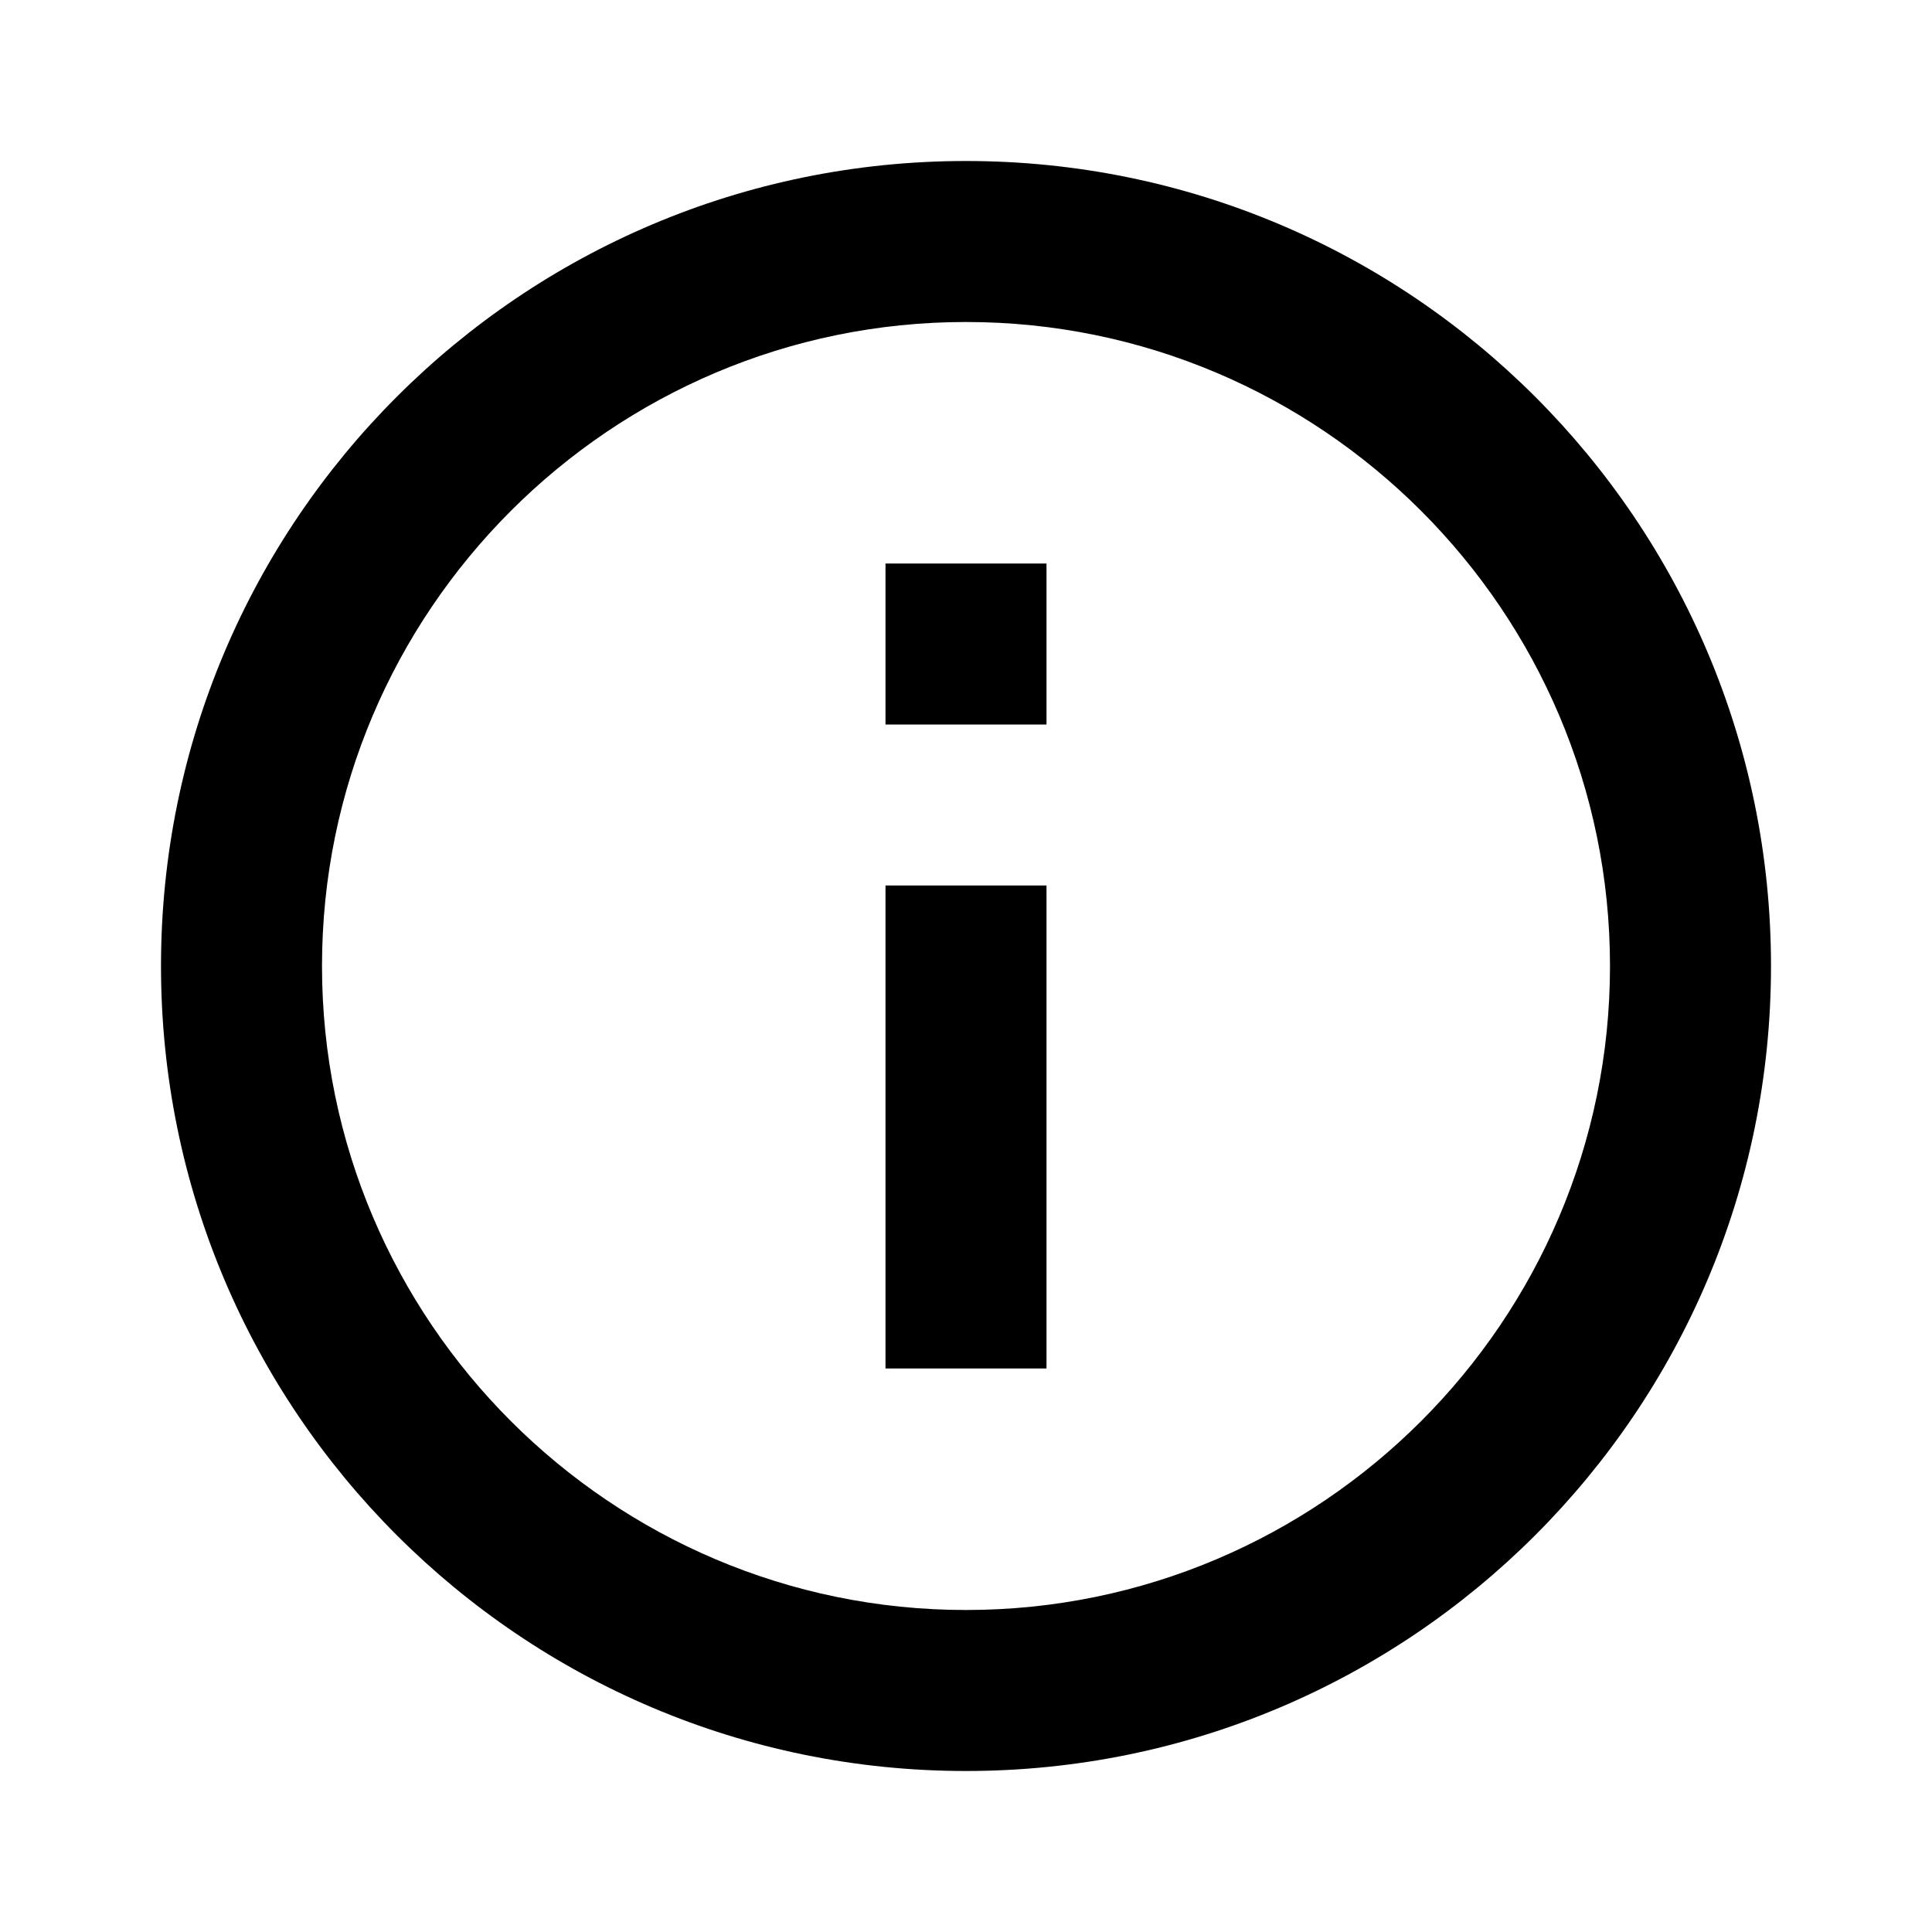
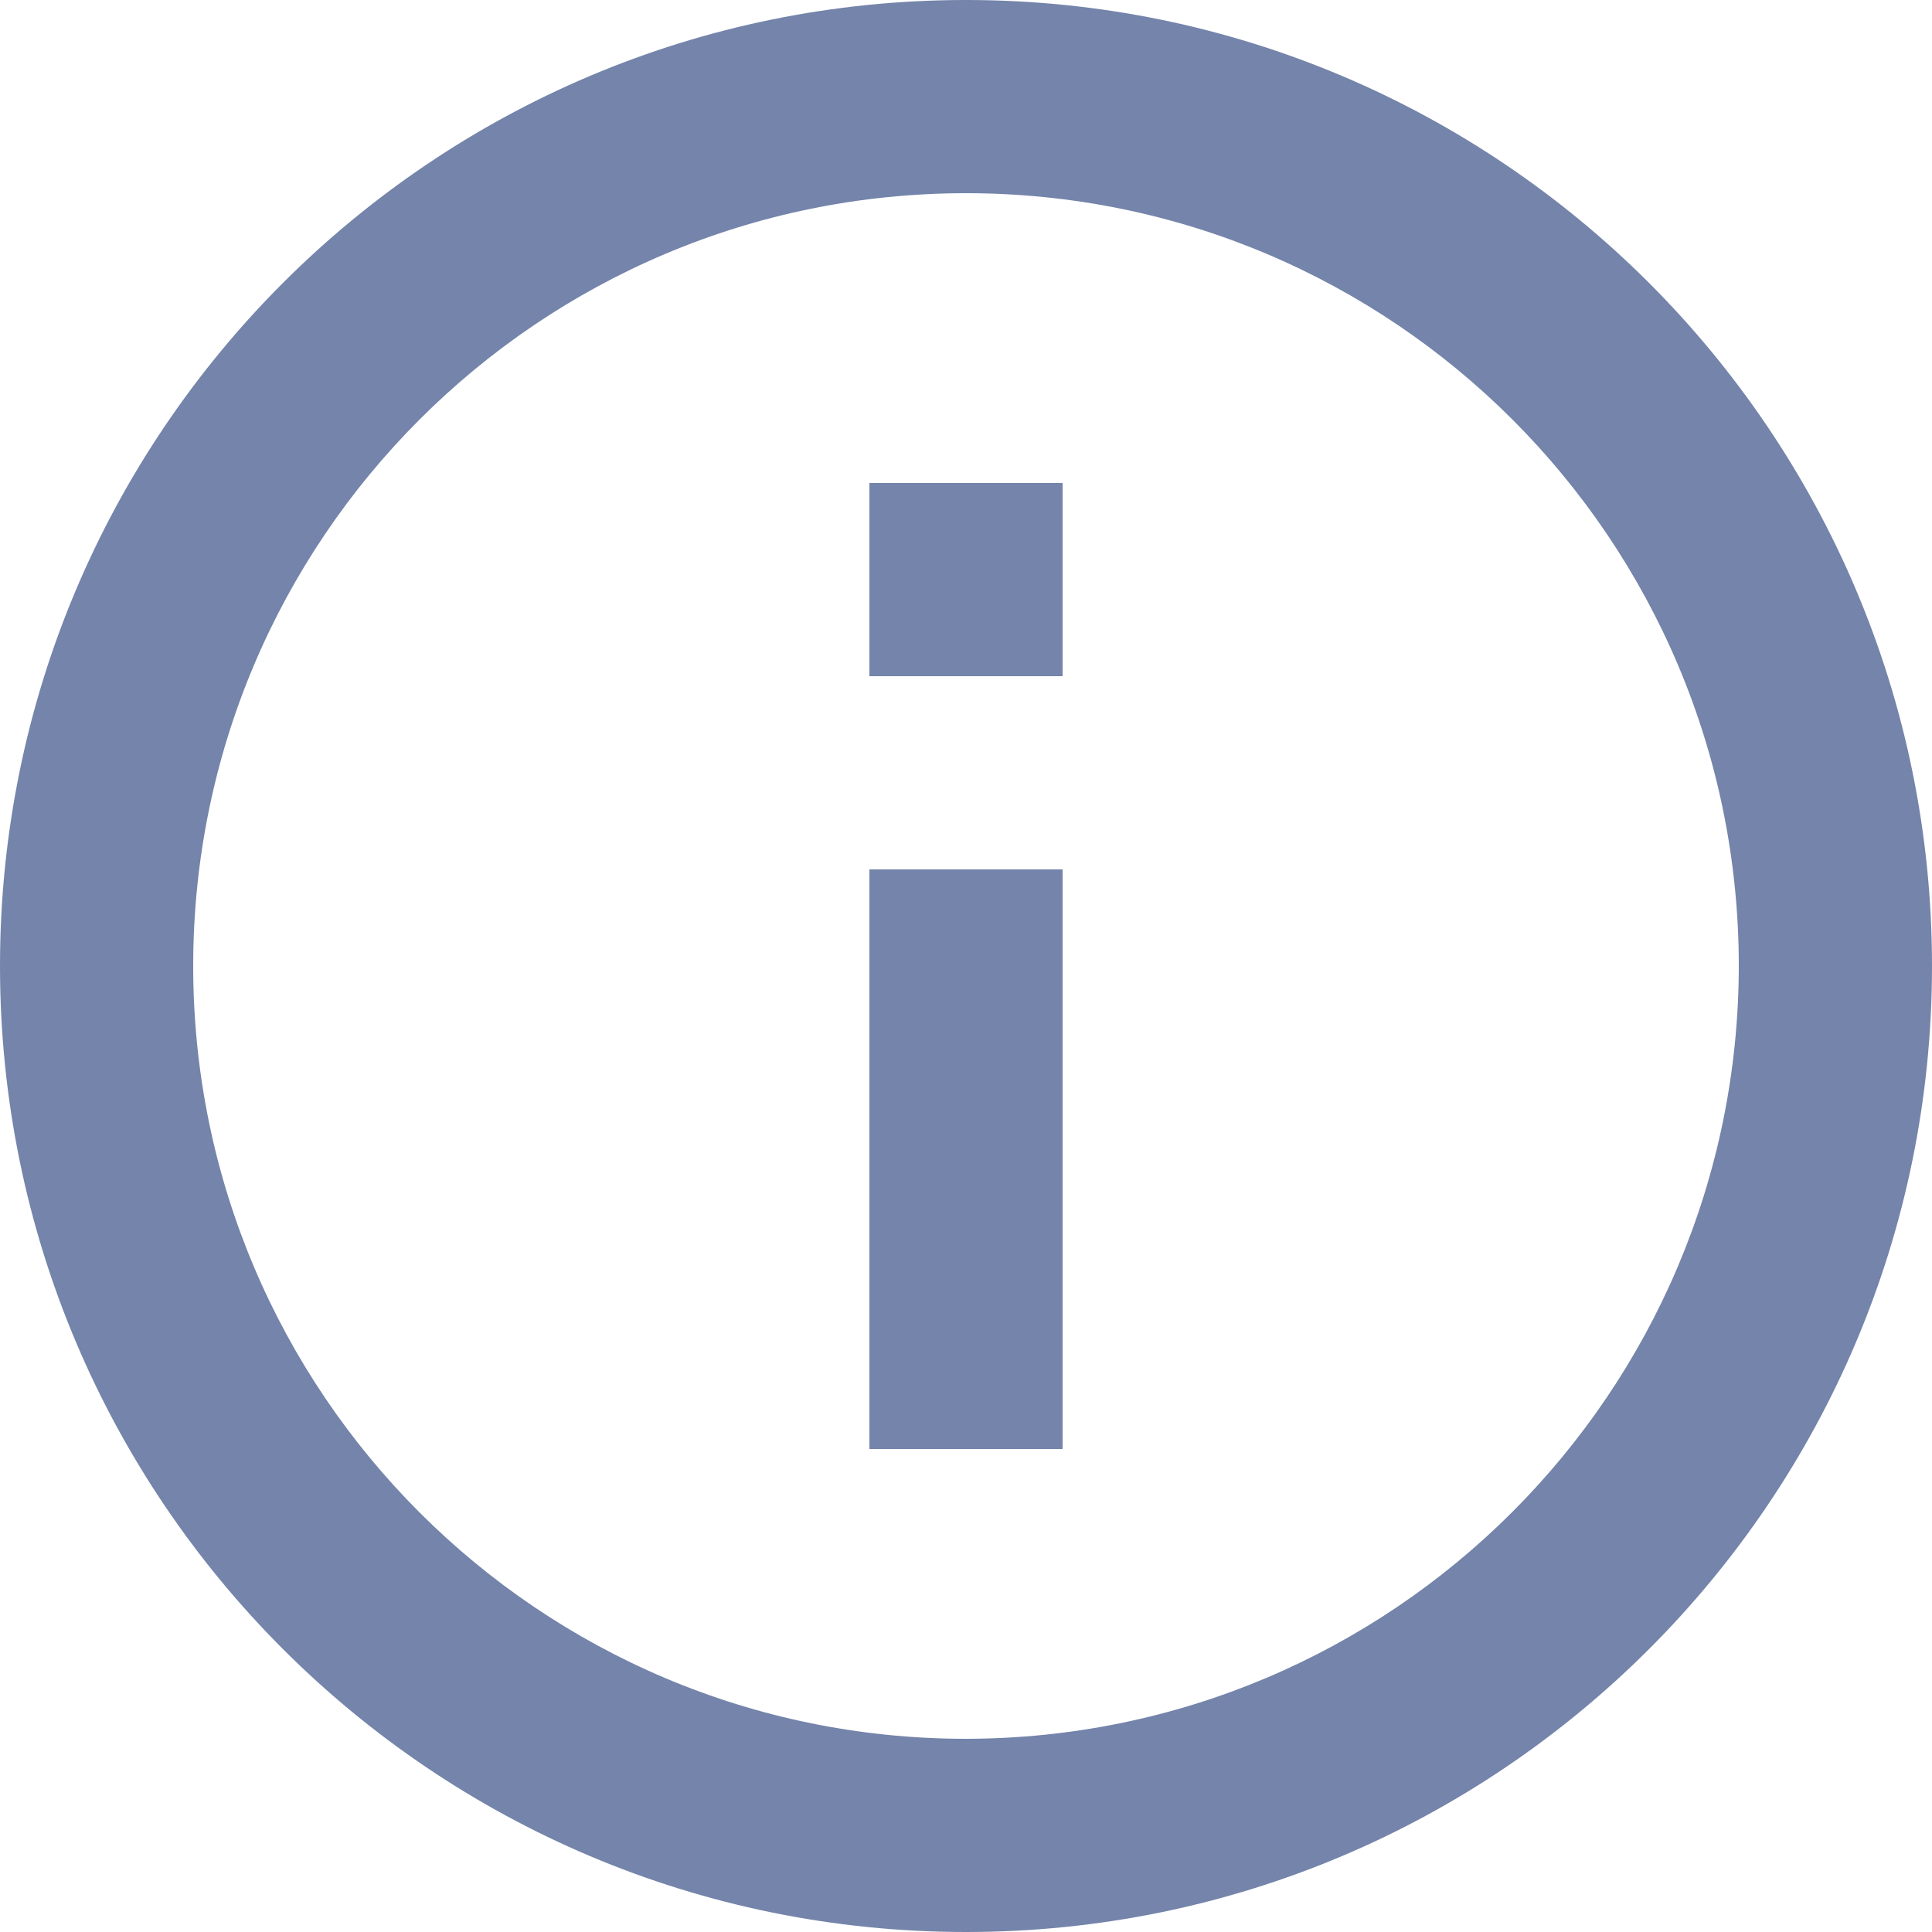
- <svg xmlns="http://www.w3.org/2000/svg" version="1.1" width="24" height="24" viewBox="0 0 24 24">
-   <path d="M11,9H13V7H11M12,20C7.59,20 4,16.41 4,12C4,7.59 7.59,4 12,4C16.41,4 20,7.59 20,12C20,16.41 16.41,20 12,20M12,2A10,10 0 0,0 2,12A10,10 0 0,0 12,22A10,10 0 0,0 22,12A10,10 0 0,0 12,2M11,17H13V11H11V17Z" />
+ <svg xmlns="http://www.w3.org/2000/svg" width="17" height="17" viewBox="0 0 17 17">
+   <defs>
+     <style>.a{fill:#7484aa;}</style>
+   </defs>
+   <path class="a" d="M9.65,7.95h1.7V6.25H9.65M10.5,17.3a6.8,6.8,0,1,1,6.8-6.8,6.809,6.809,0,0,1-6.8,6.8M10.5,2A8.5,8.5,0,1,0,19,10.5,8.5,8.5,0,0,0,10.5,2M9.65,14.75h1.7V9.65H9.65Z" transform="translate(-2 -2)" />
</svg>
